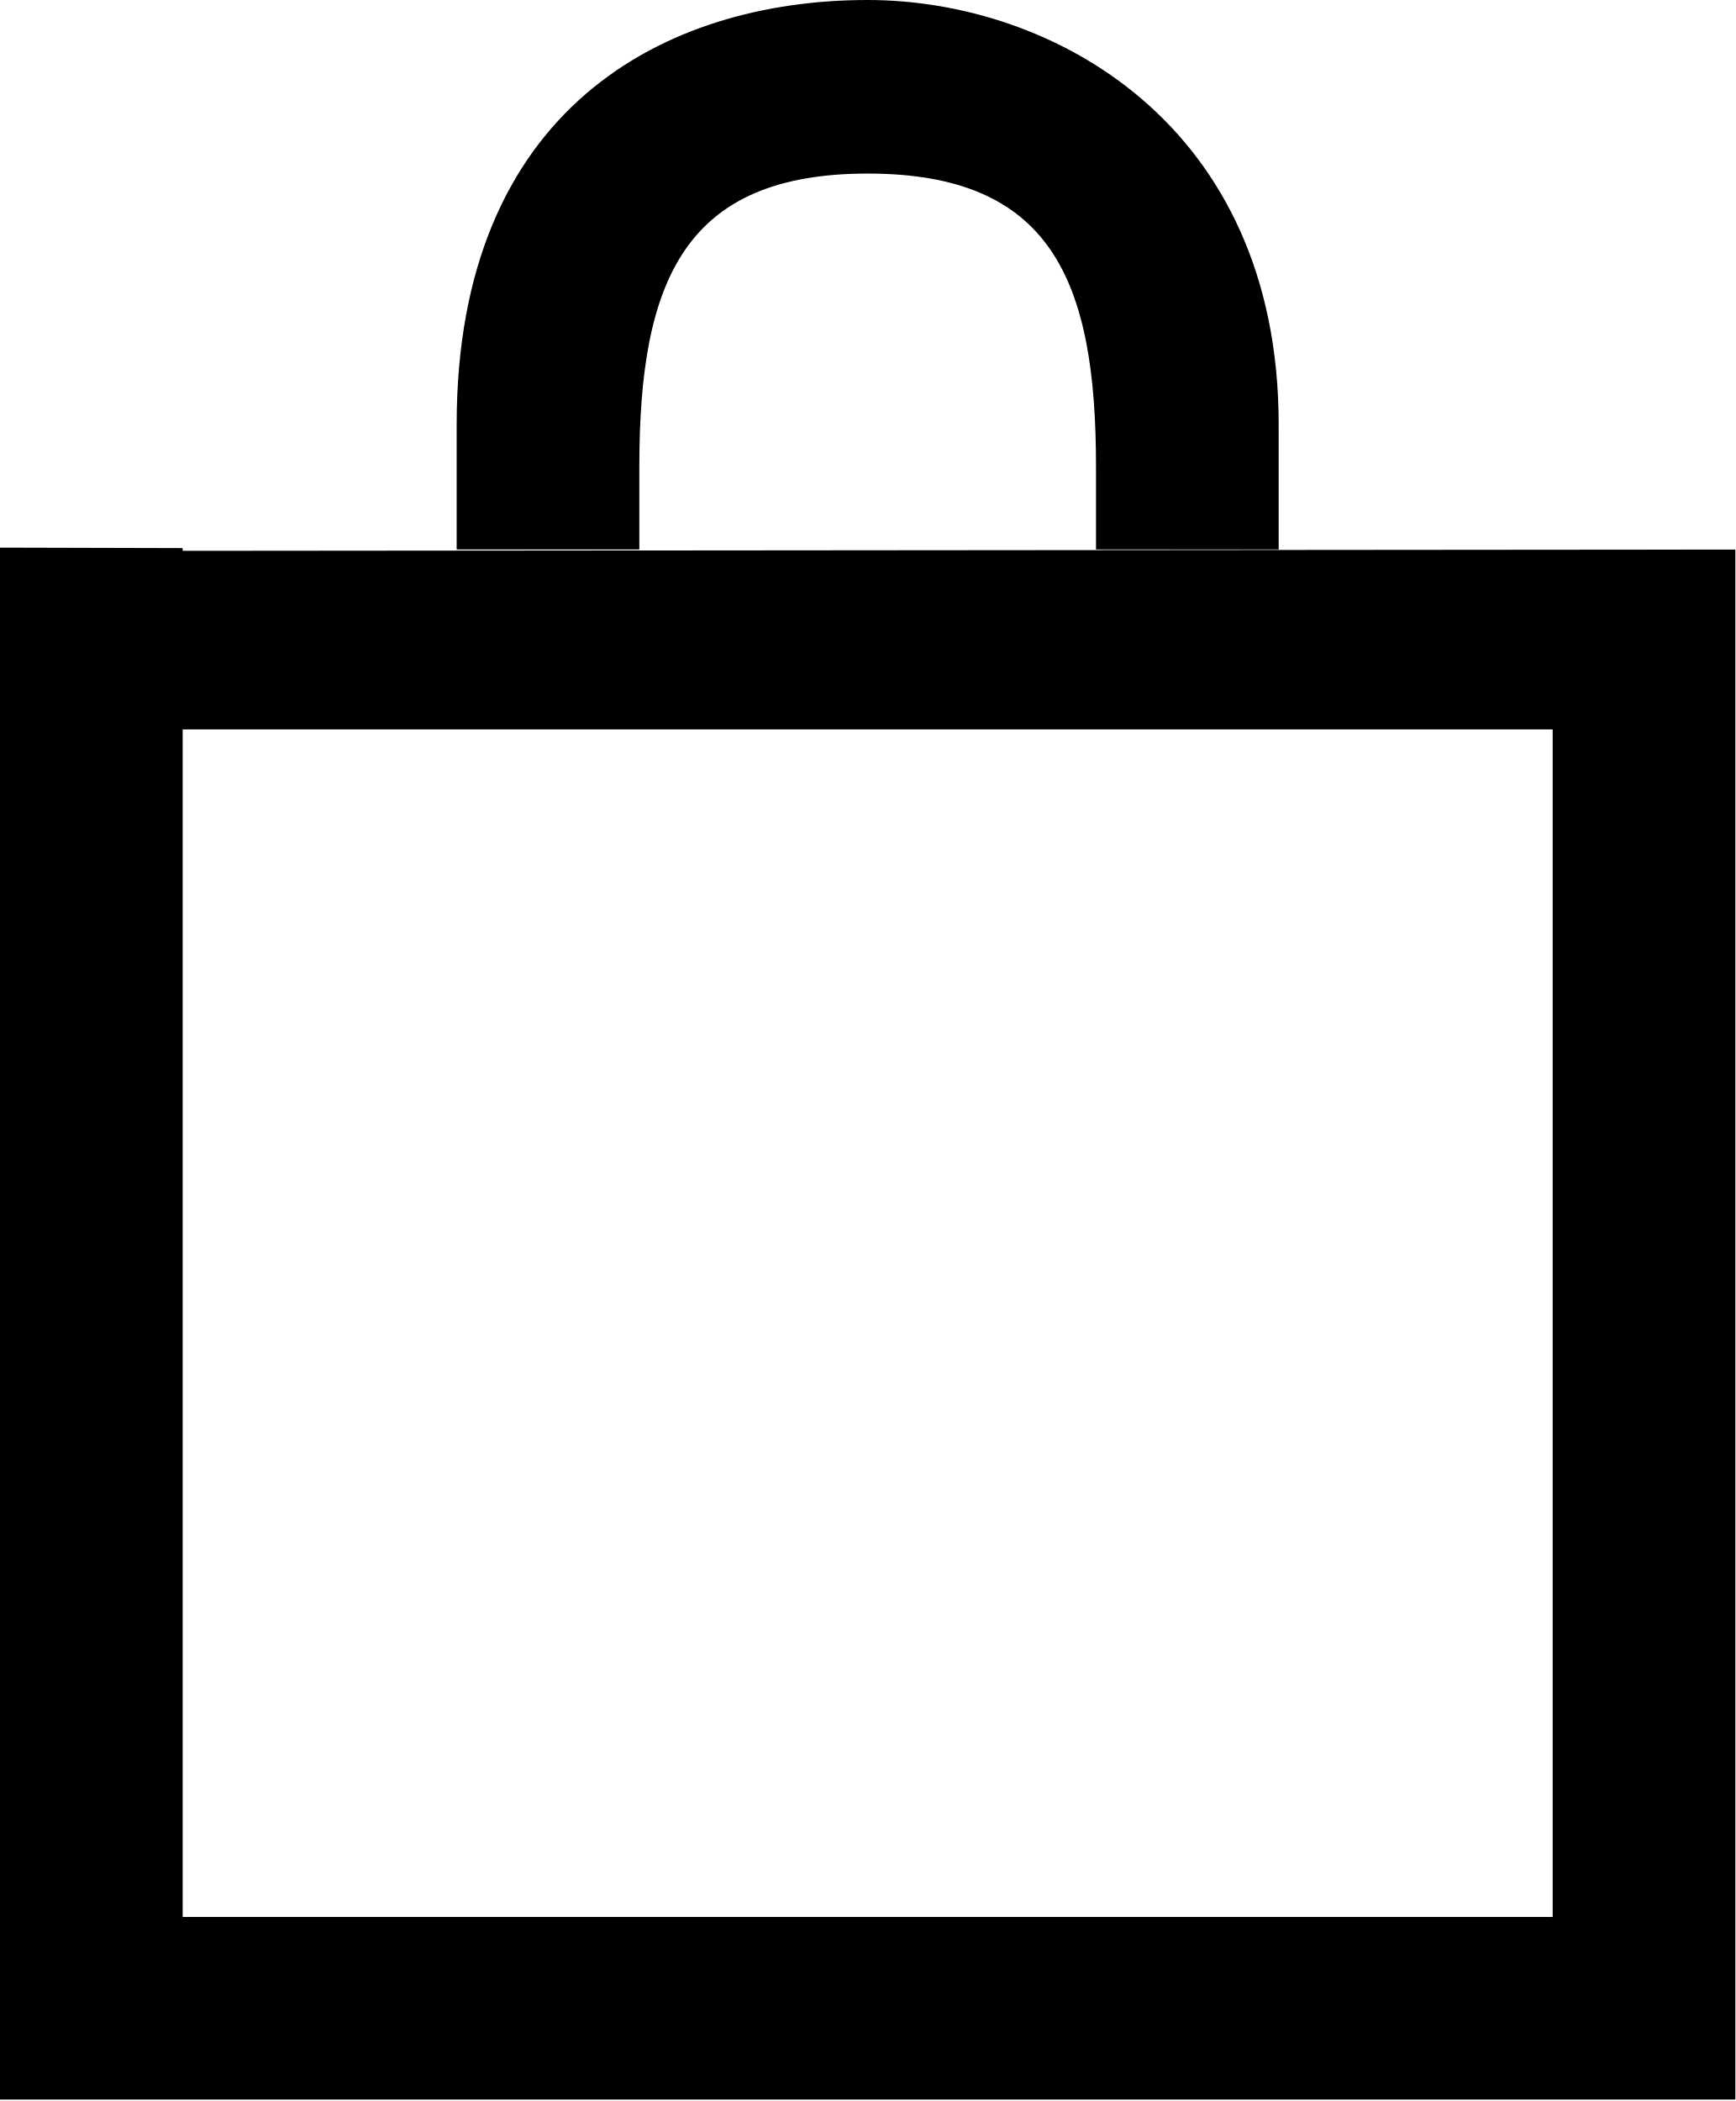
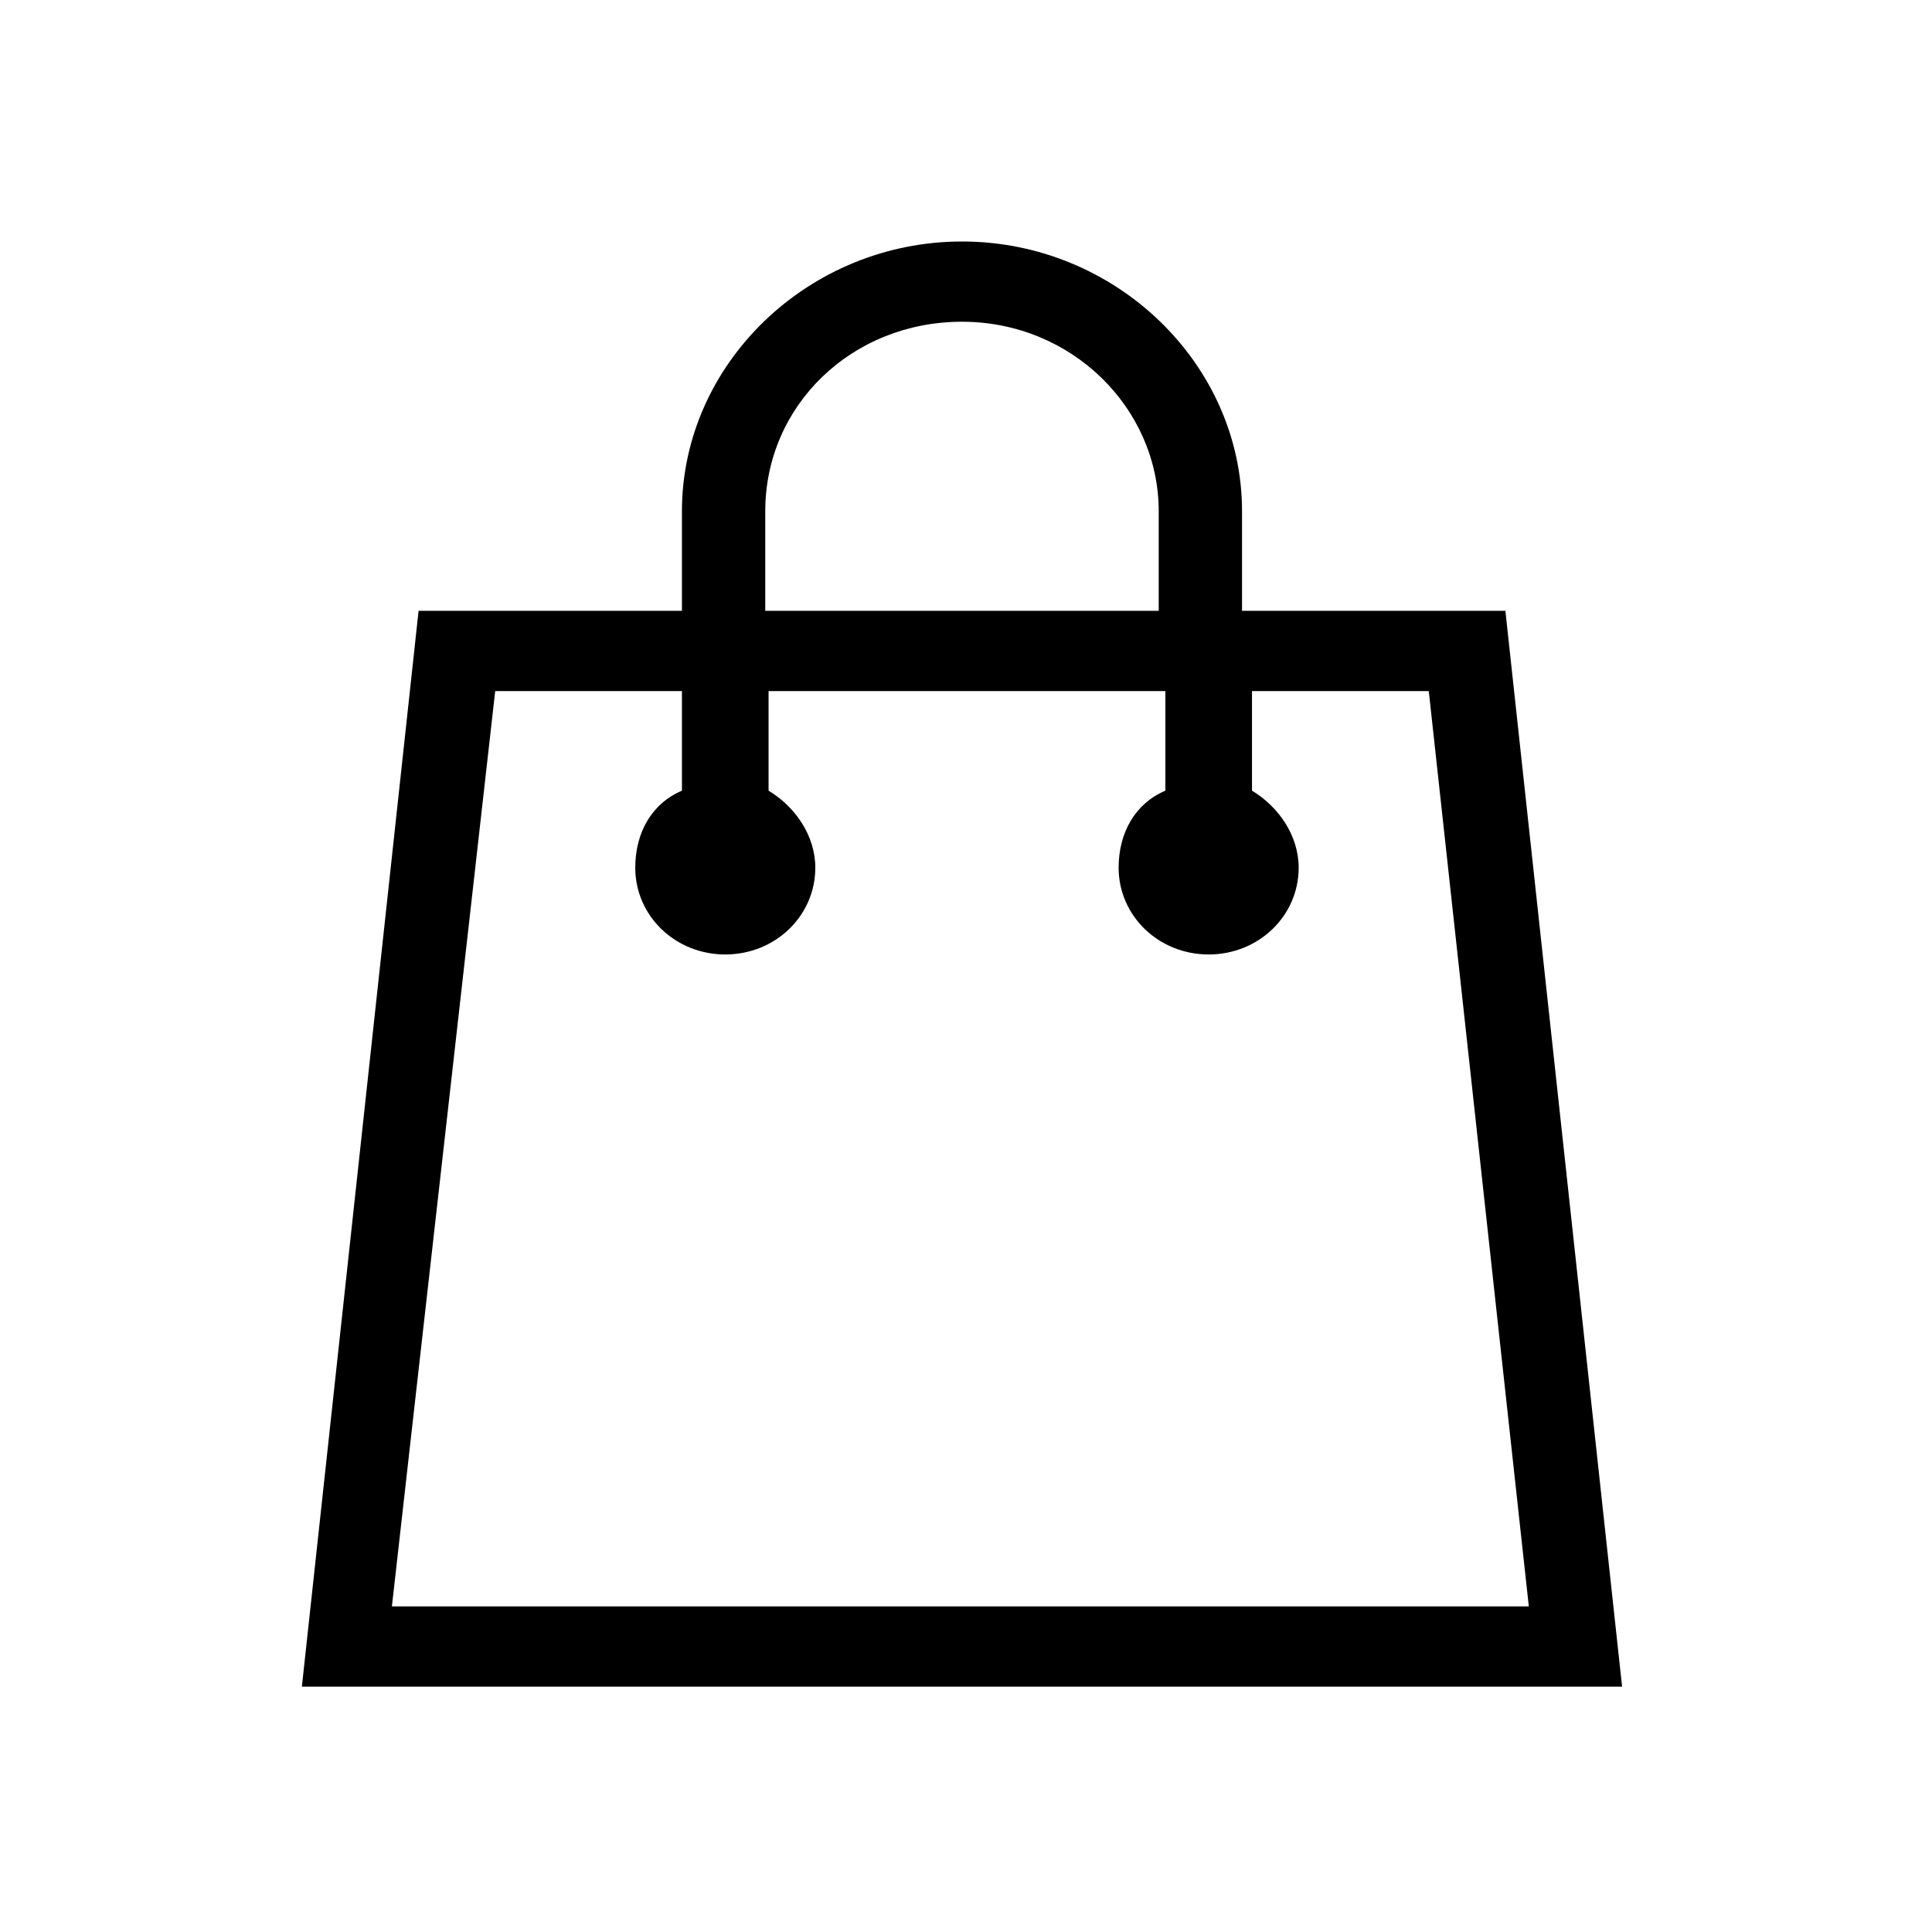
- <svg xmlns="http://www.w3.org/2000/svg" class="Icon Icon--cart-desktop" role="presentation" viewBox="0 0 19 23">
-   <path d="M0 22.985V5.995L2 6v.03l17-.014v16.968H0zm17-15H2v13h15v-13zm-5-2.882c0-2.04-.493-3.203-2.5-3.203-2 0-2.5 1.164-2.5 3.203v.912H5V4.647C5 1.19 7.274 0 9.5 0 11.517 0 14 1.354 14 4.647v1.368h-2v-.912z" fill="currentColor" />
+ <svg xmlns="http://www.w3.org/2000/svg" width="32px" height="32px" viewBox="0 0 32 32" version="1.1">
+   <g id="Cart" stroke="none" stroke-width="1" fill="none" fill-rule="evenodd">
+     <g id="Group" transform="translate(5, 4)" fill="#000000" fill-rule="nonzero">
+       <g id="Bag">
+         <path d="M19.934,6.117 L15.572,6.117 L15.572,4.468 C15.572,2.022 13.474,0 10.934,0 C8.394,0 6.295,2.022 6.295,4.468 L6.295,6.117 L1.933,6.117 L0,23.936 L21.867,23.936 L19.934,6.117 Z M7.675,4.468 C7.675,2.713 9.111,1.329 10.934,1.329 C12.756,1.329 14.192,2.766 14.192,4.468 L14.192,6.117 L7.675,6.117 L7.675,4.468 Z M3.202,7.447 L6.295,7.447 L6.295,9.096 C5.798,9.308 5.522,9.787 5.522,10.372 C5.522,11.17 6.184,11.809 7.013,11.809 C7.841,11.809 8.504,11.17 8.504,10.372 C8.504,9.841 8.172,9.362 7.73,9.096 L7.73,7.447 L14.302,7.447 L14.302,9.096 C13.805,9.308 13.528,9.787 13.528,10.372 C13.528,11.17 14.191,11.809 15.019,11.809 C15.848,11.809 16.51,11.17 16.51,10.372 C16.51,9.841 16.179,9.362 15.737,9.096 L15.737,7.447 L18.665,7.447 L20.322,22.607 L1.491,22.607 L3.202,7.447 Z" id="Shape" />
+       </g>
+     </g>
+   </g>
</svg>
